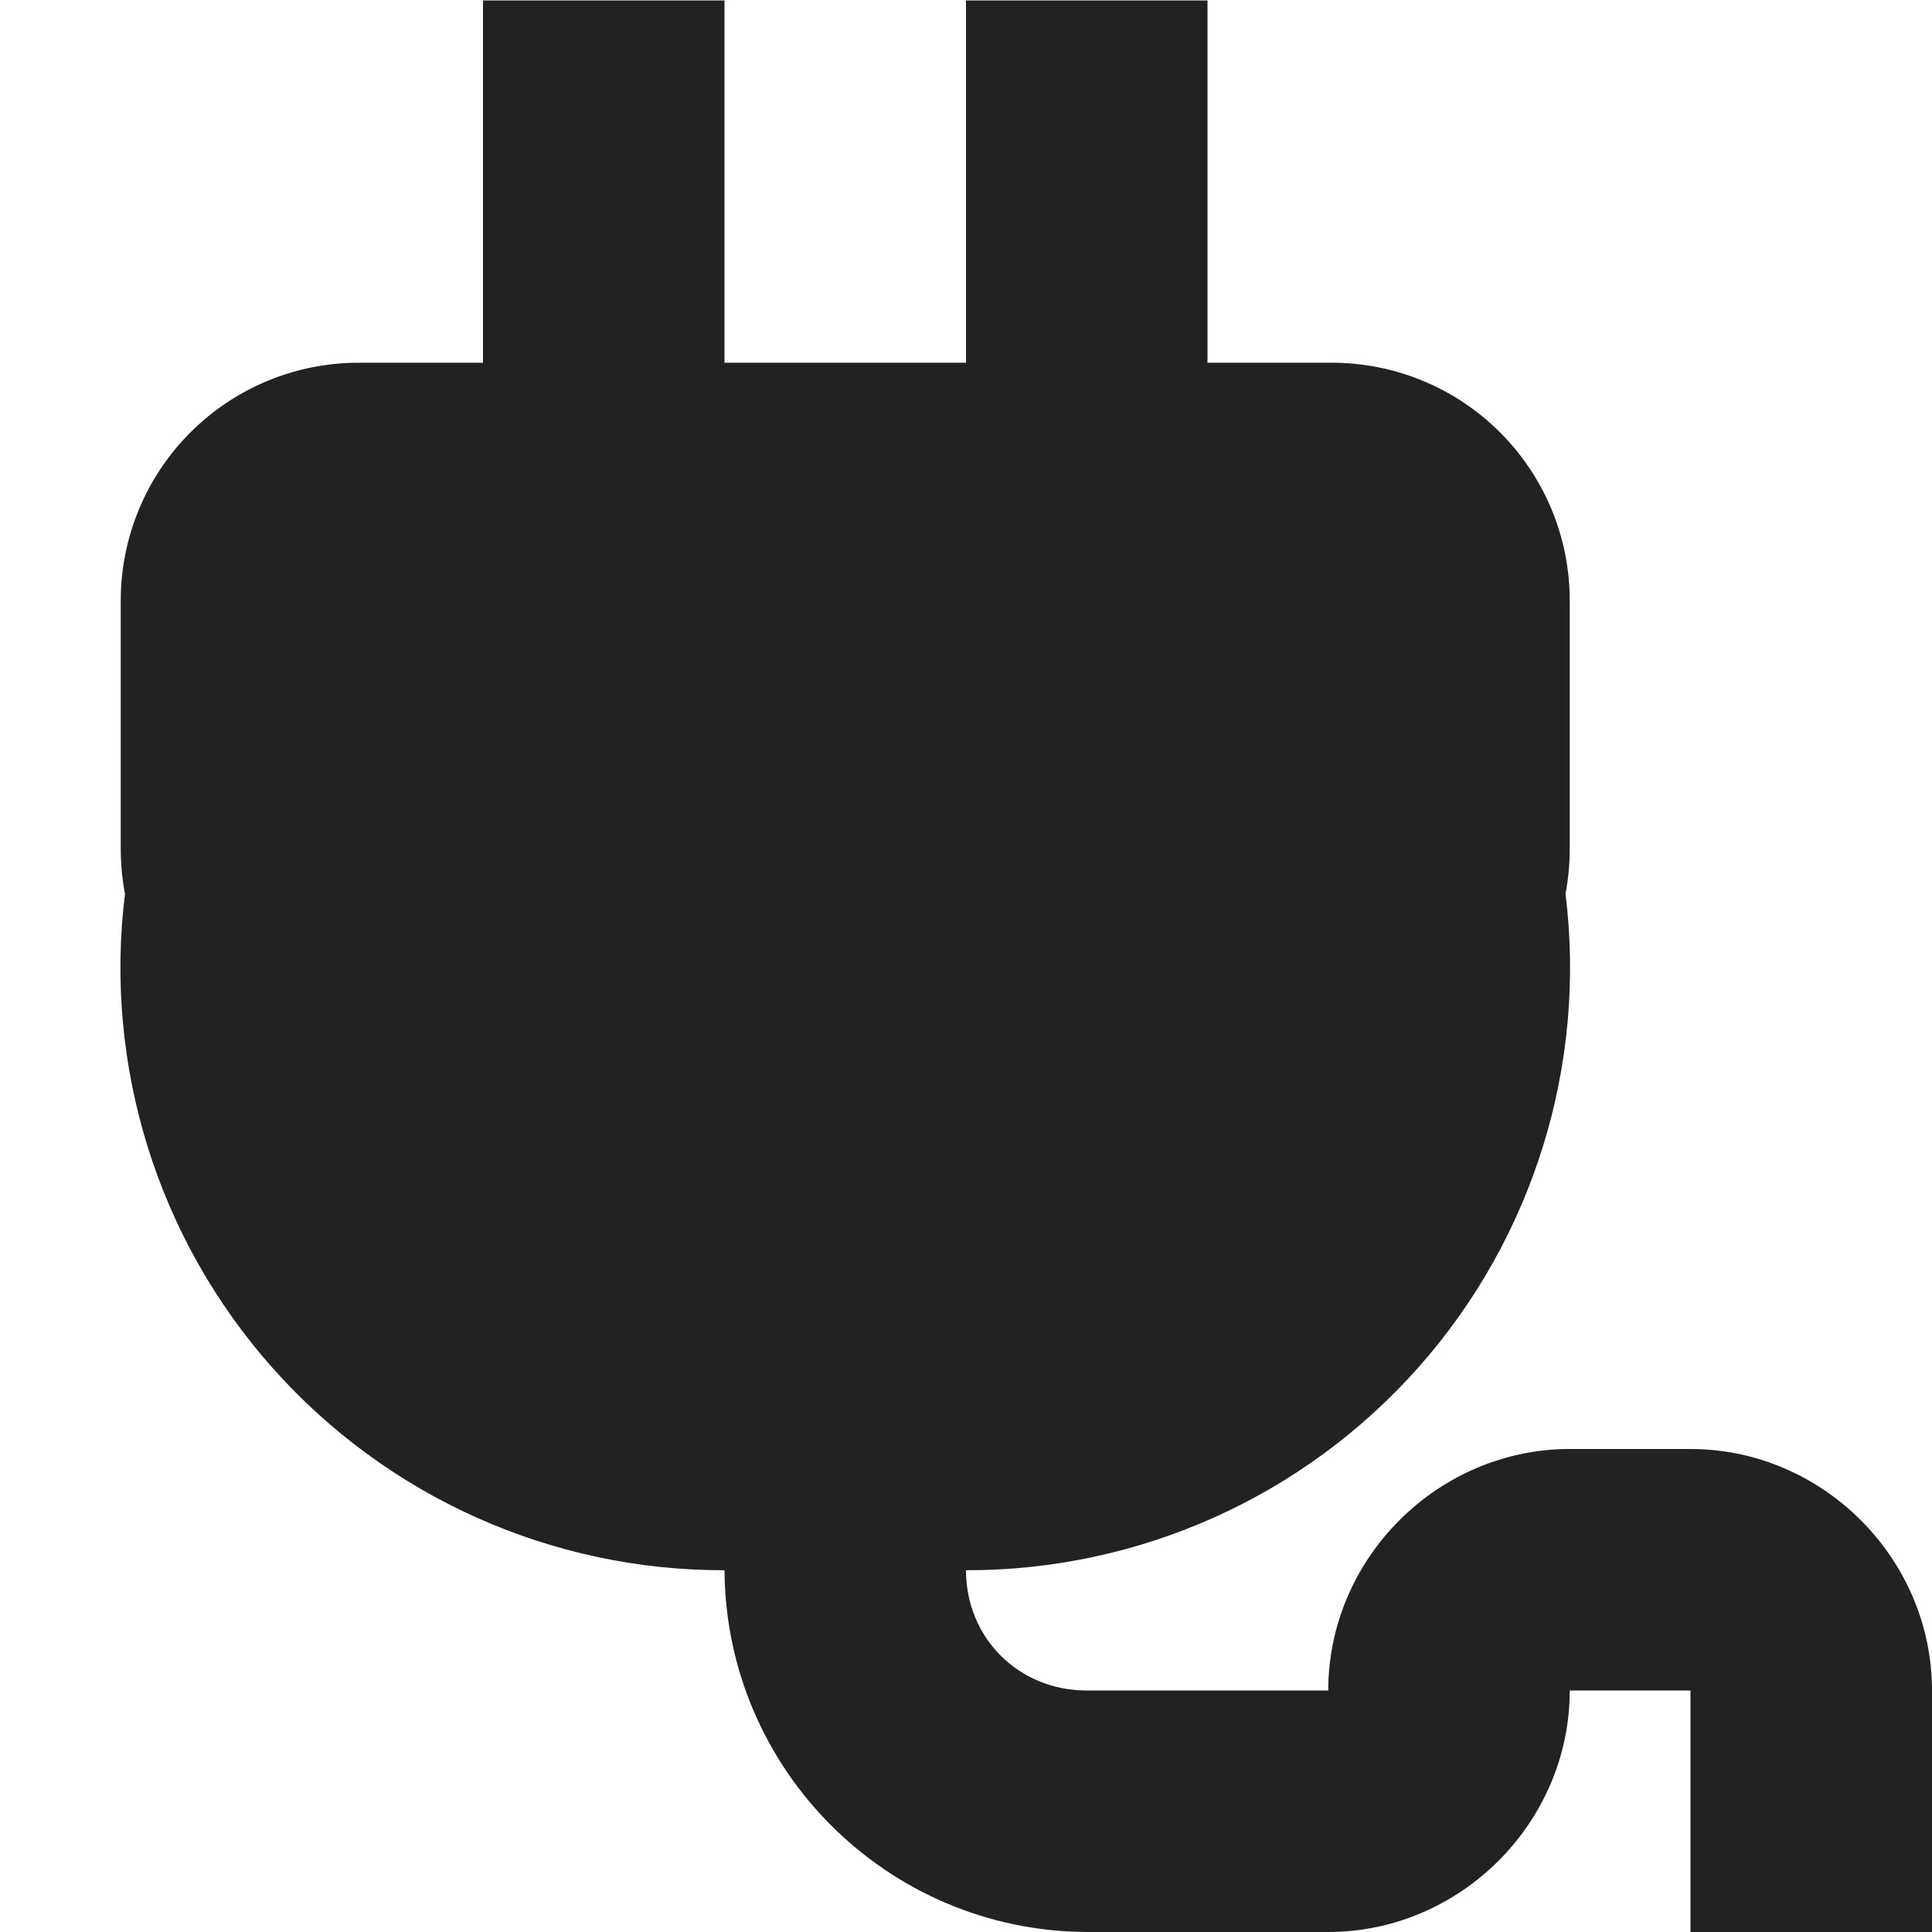
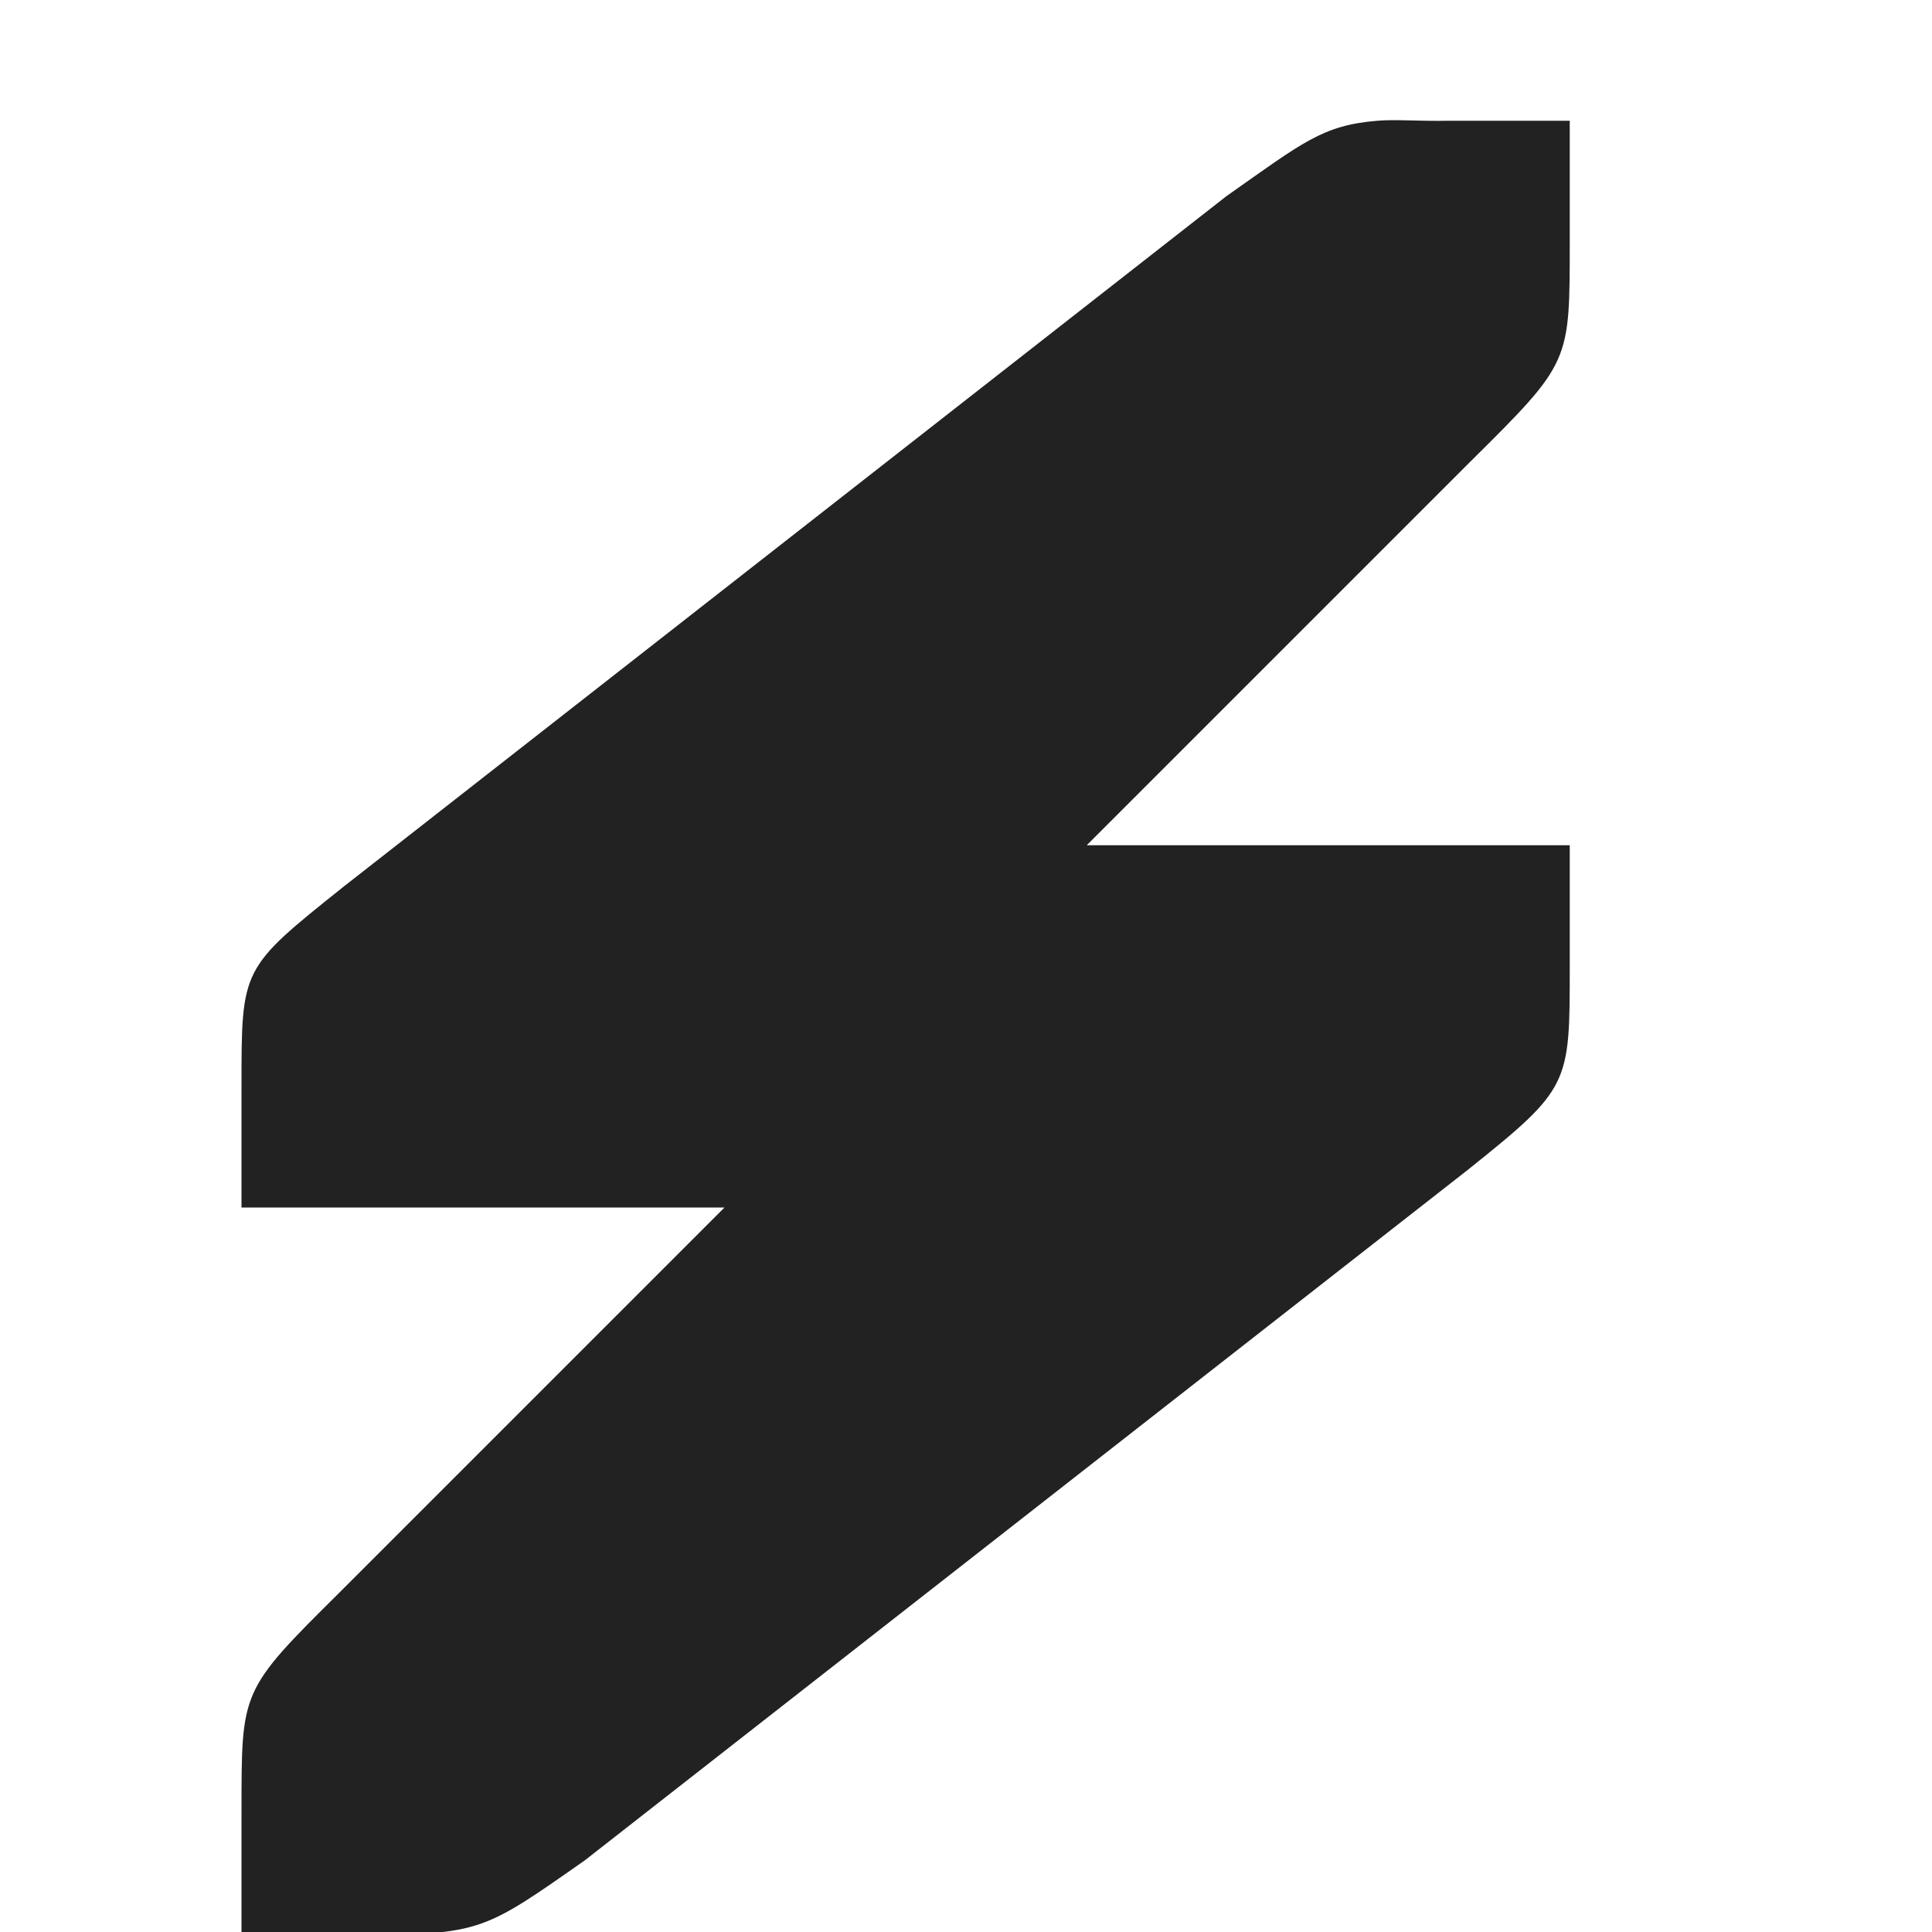
- <svg xmlns="http://www.w3.org/2000/svg" width="16" height="16">
-   <path fill="#222222" d="M4 .004v3H2.977A1.97 1.97 0 0 0 1 4.977v2.05q0 .194.035.375A4.99 4.99 0 0 0 6 13.004 3.015 3.015 0 0 0 9 16h2c1.094 0 2-.906 2-2h1v2h2v-2c0-1.094-.906-2-2-2h-1c-1.094 0-2 .906-2 2H9c-.563 0-1-.434-1-.996a4.99 4.99 0 0 0 4.965-5.602A2 2 0 0 0 13 7.027v-2.05a1.97 1.97 0 0 0-1.977-1.973H10v-3H8v3H6v-3Zm0 0" />
+ <svg xmlns="http://www.w3.org/2000/svg" id="svg7384" version="1.1" height="16" width="16">
+   <defs id="defs7386" />
+   <g transform="translate(-261,-277)" id="layer9" style="display:inline" />
+   <g transform="translate(-261,-277)" id="layer10" />
+   <g transform="translate(-261,-277)" id="layer11" />
+   <g transform="translate(-261,-277)" id="layer12" />
+   <g transform="translate(-261,-277)" id="layer13" />
+   <g transform="translate(-261,-277)" id="layer14" />
+   <g transform="translate(-261,-277)" id="layer15" style="display:inline" />
+   <g transform="translate(-261,-277)" id="g4953" style="display:inline" />
+   <path style="fill:#222222;fill-opacity:1;stroke:none" d="m 11.406,1 c -0.455,0.038 -0.616,0.179 -1.25,0.625 L 2.844,7.344 C 1.996,8.022 2,8.014 2,9 l 0,1 4,0 -3.188,3.188 C 1.989,14.004 2.001,13.999 2,15 l 0,1 1,0.031 c 0.986,-0.02 0.998,-0.031 1.844,-0.625 L 12.156,9.688 C 13.004,9.009 13,8.986 13,8 L 13,7 9,7 12.188,3.812 C 13.011,2.996 12.999,3.001 13,2 l 0,-1 -1,0 c -0.247,0.005 -0.442,-0.013 -0.594,0 z" id="path3898" />
</svg>
